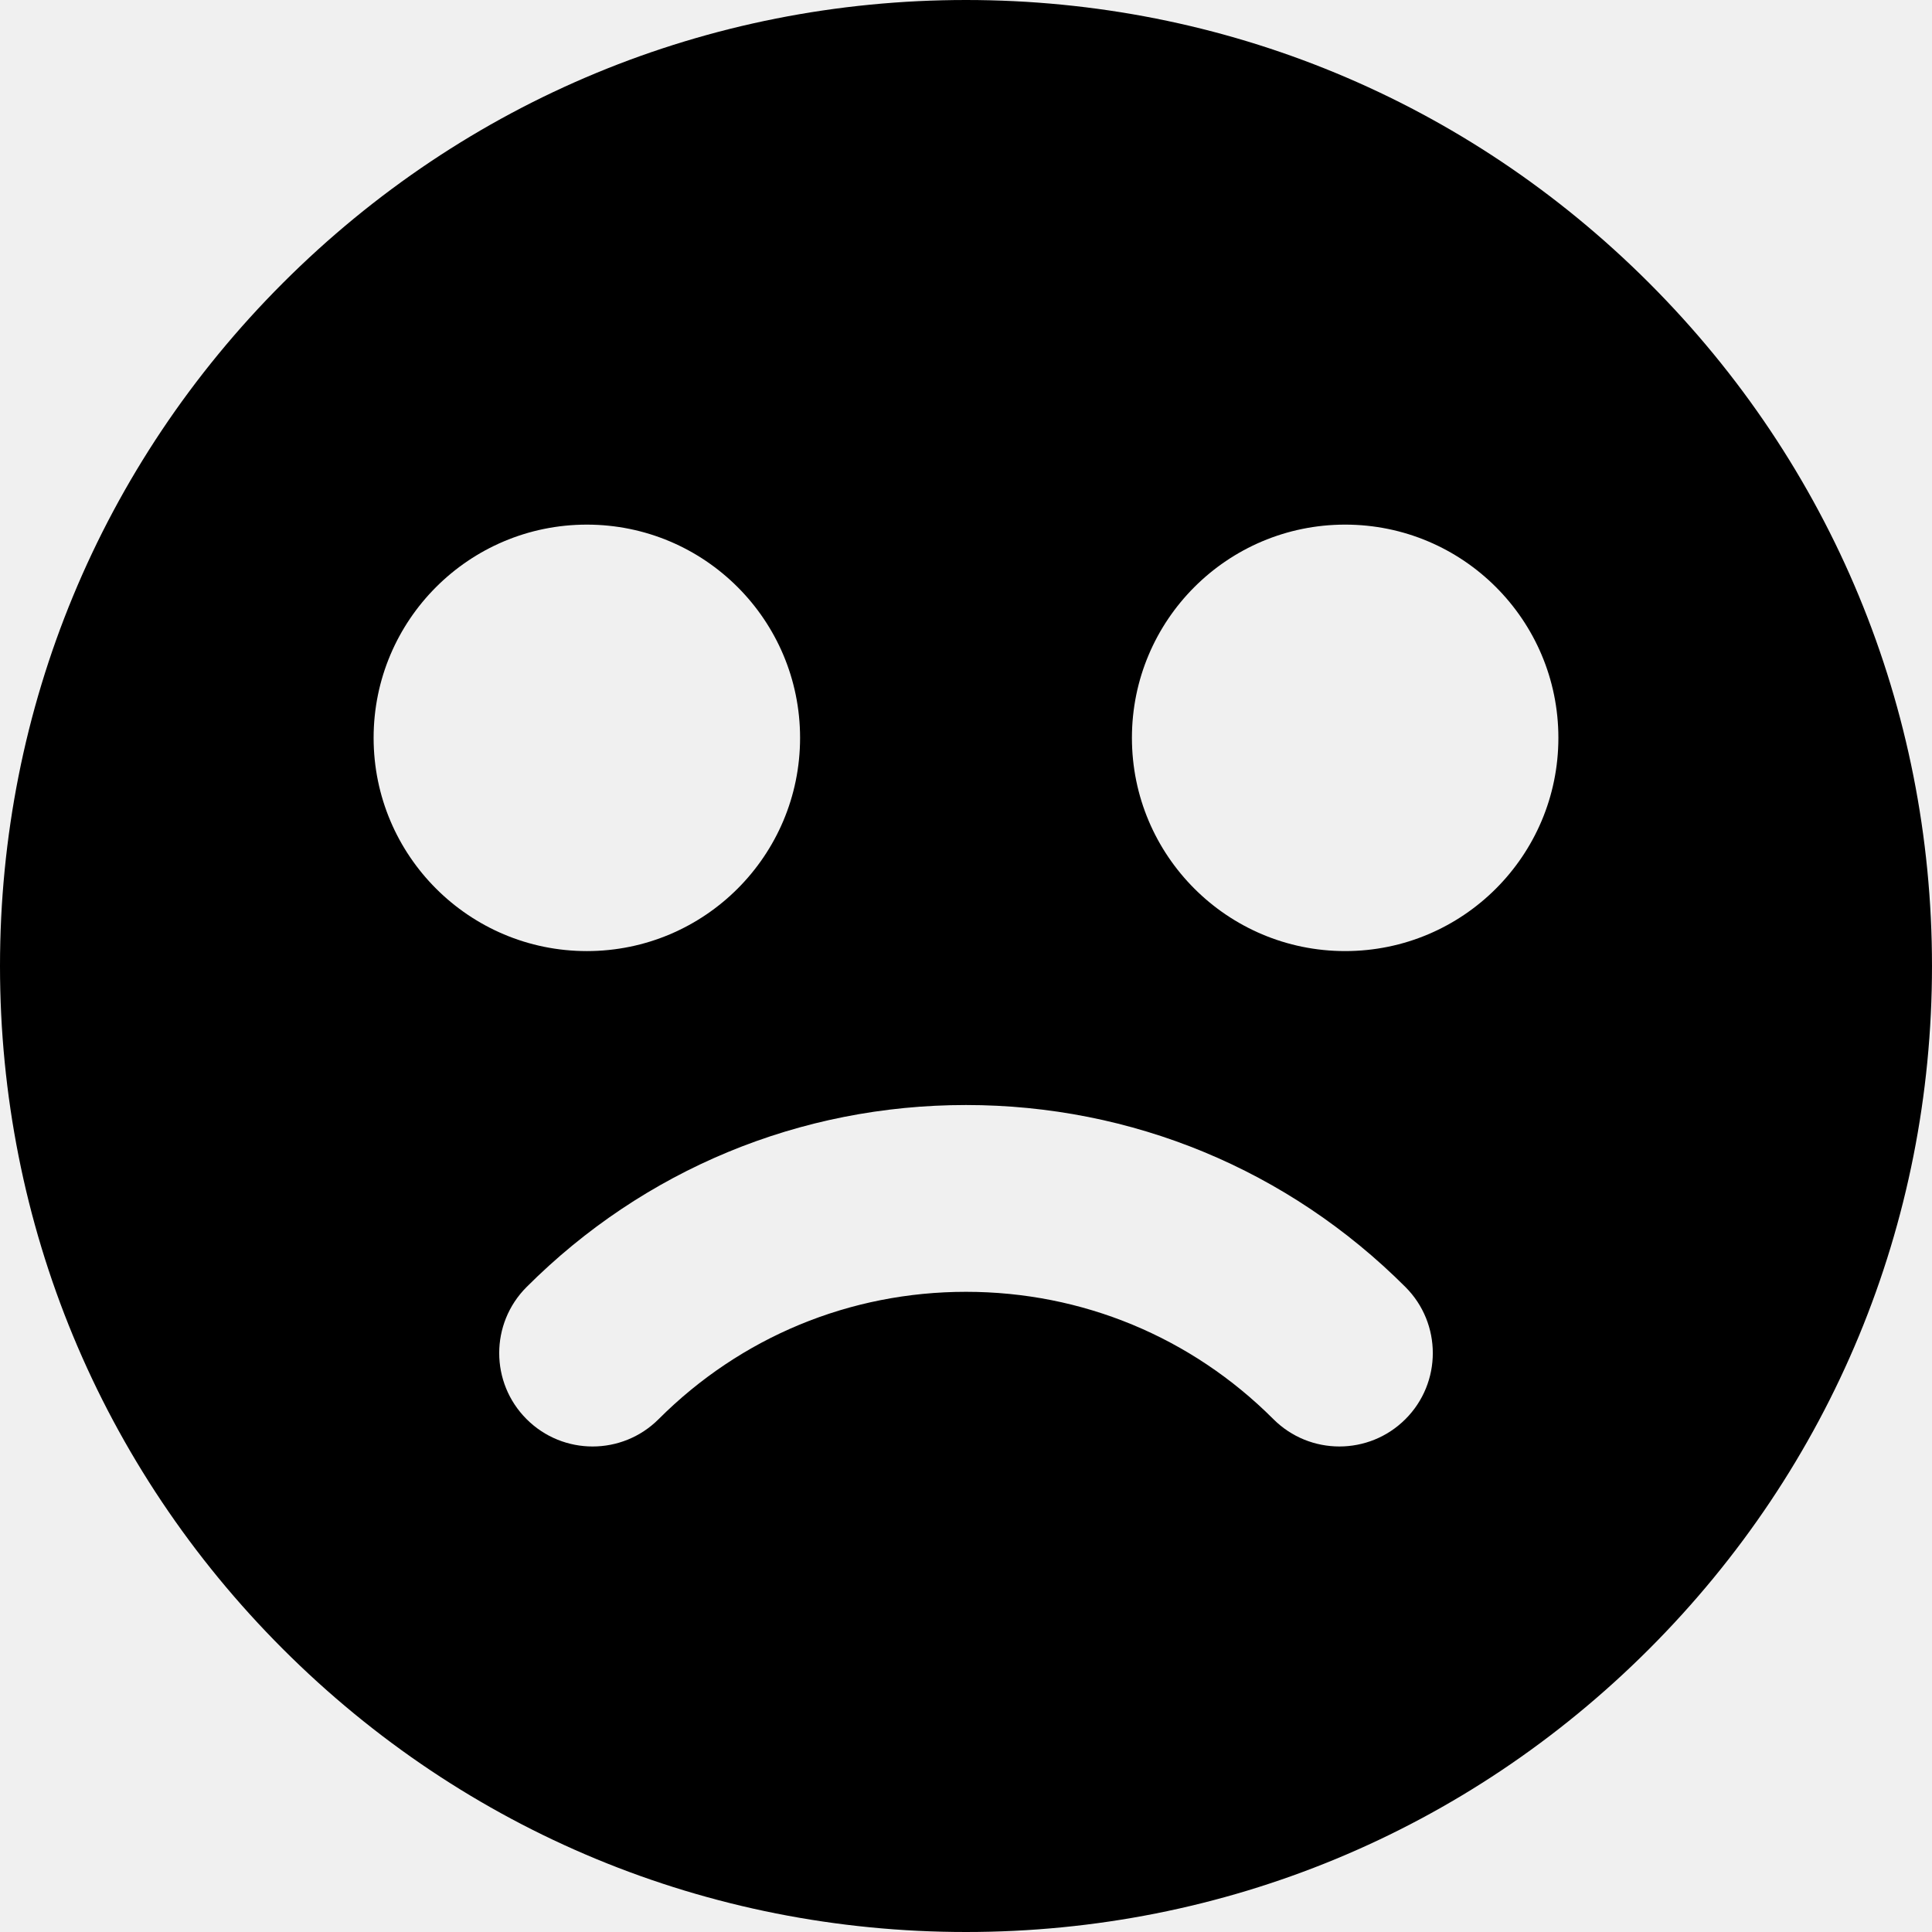
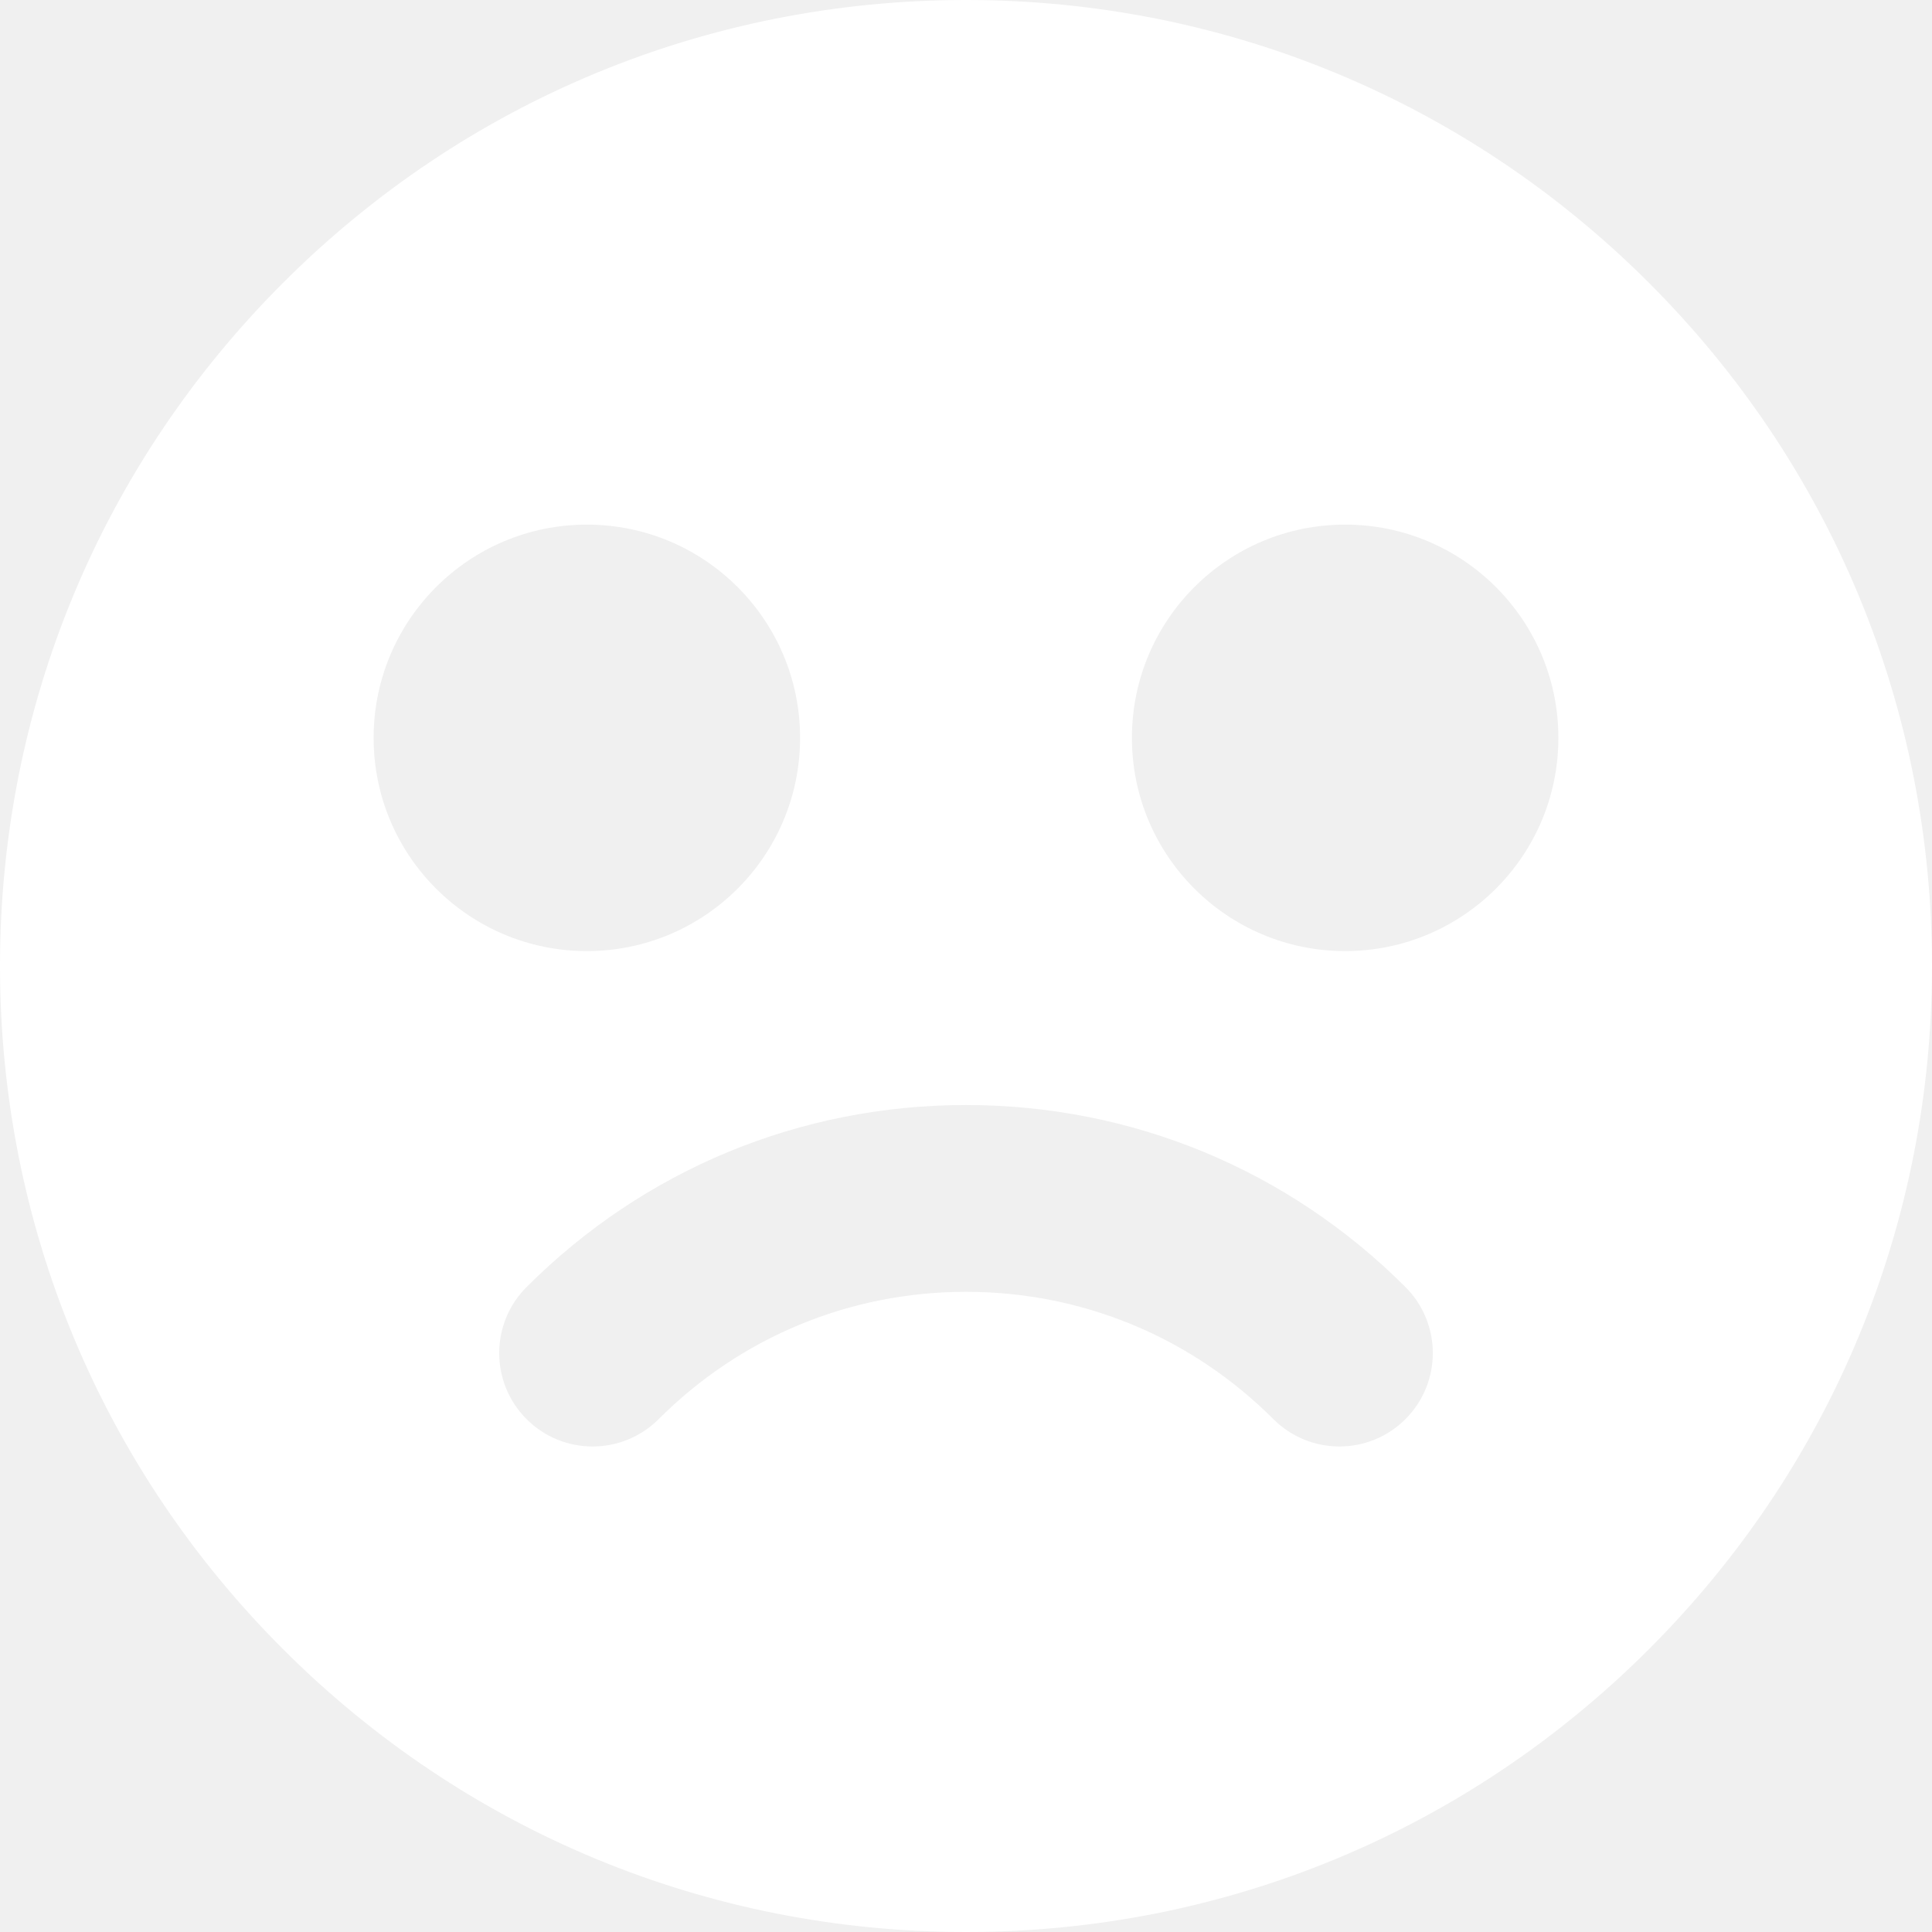
<svg xmlns="http://www.w3.org/2000/svg" version="1.1" id="Capa_1" x="0px" y="0px" viewBox="0 0 310.285 310.285" style="enable-background:new 0 0 310.285 310.285;" xml:space="preserve">
-   <path d="M264.845,45.441C235.542,16.139,196.583,0,155.143,0c-41.44,0-80.4,16.139-109.701,45.441  C16.139,74.743,0,113.703,0,155.144c0,41.439,16.139,80.399,45.441,109.701c29.302,29.303,68.262,45.44,109.701,45.44  c41.44,0,80.399-16.138,109.702-45.44c29.303-29.302,45.44-68.262,45.44-109.701C310.285,113.703,294.147,74.743,264.845,45.441z   M60.004,118.502c0-18.913,15.332-34.246,34.245-34.246c18.913,0,34.246,15.333,34.246,34.246c0,18.914-15.332,34.246-34.246,34.246  C75.337,152.747,60.004,137.415,60.004,118.502z M225.72,227.916c-5.857,5.857-15.356,5.857-21.213,0  c-13.186-13.186-30.717-20.447-49.364-20.447c-18.646,0-36.178,7.262-49.363,20.447c-2.929,2.929-6.768,4.394-10.606,4.394  c-3.839,0-7.678-1.464-10.606-4.394c-5.858-5.857-5.858-15.354,0-21.213c18.852-18.852,43.916-29.234,70.576-29.234  c26.66,0,51.725,10.382,70.577,29.234C231.578,212.561,231.578,222.059,225.72,227.916z M216.036,152.747  c-18.913,0-34.246-15.332-34.246-34.246c0-18.913,15.332-34.246,34.246-34.246c18.913,0,34.245,15.333,34.245,34.246  C250.281,137.415,234.949,152.747,216.036,152.747z" />
+   <path d="M264.845,45.441C235.542,16.139,196.583,0,155.143,0c-41.44,0-80.4,16.139-109.701,45.441  C16.139,74.743,0,113.703,0,155.144c0,41.439,16.139,80.399,45.441,109.701c29.302,29.303,68.262,45.44,109.701,45.44  c41.44,0,80.399-16.138,109.702-45.44c29.303-29.302,45.44-68.262,45.44-109.701C310.285,113.703,294.147,74.743,264.845,45.441z   M60.004,118.502c0-18.913,15.332-34.246,34.245-34.246c18.913,0,34.246,15.333,34.246,34.246c0,18.914-15.332,34.246-34.246,34.246  C75.337,152.747,60.004,137.415,60.004,118.502z M225.72,227.916c-5.857,5.857-15.356,5.857-21.213,0  c-13.186-13.186-30.717-20.447-49.364-20.447c-18.646,0-36.178,7.262-49.363,20.447c-2.929,2.929-6.768,4.394-10.606,4.394  c-3.839,0-7.678-1.464-10.606-4.394c-5.858-5.857-5.858-15.354,0-21.213c18.852-18.852,43.916-29.234,70.576-29.234  c26.66,0,51.725,10.382,70.577,29.234C231.578,212.561,231.578,222.059,225.72,227.916z M216.036,152.747  c-18.913,0-34.246-15.332-34.246-34.246c0-18.913,15.332-34.246,34.246-34.246c18.913,0,34.245,15.333,34.245,34.246  C250.281,137.415,234.949,152.747,216.036,152.747z" fill="white" />
</svg>
